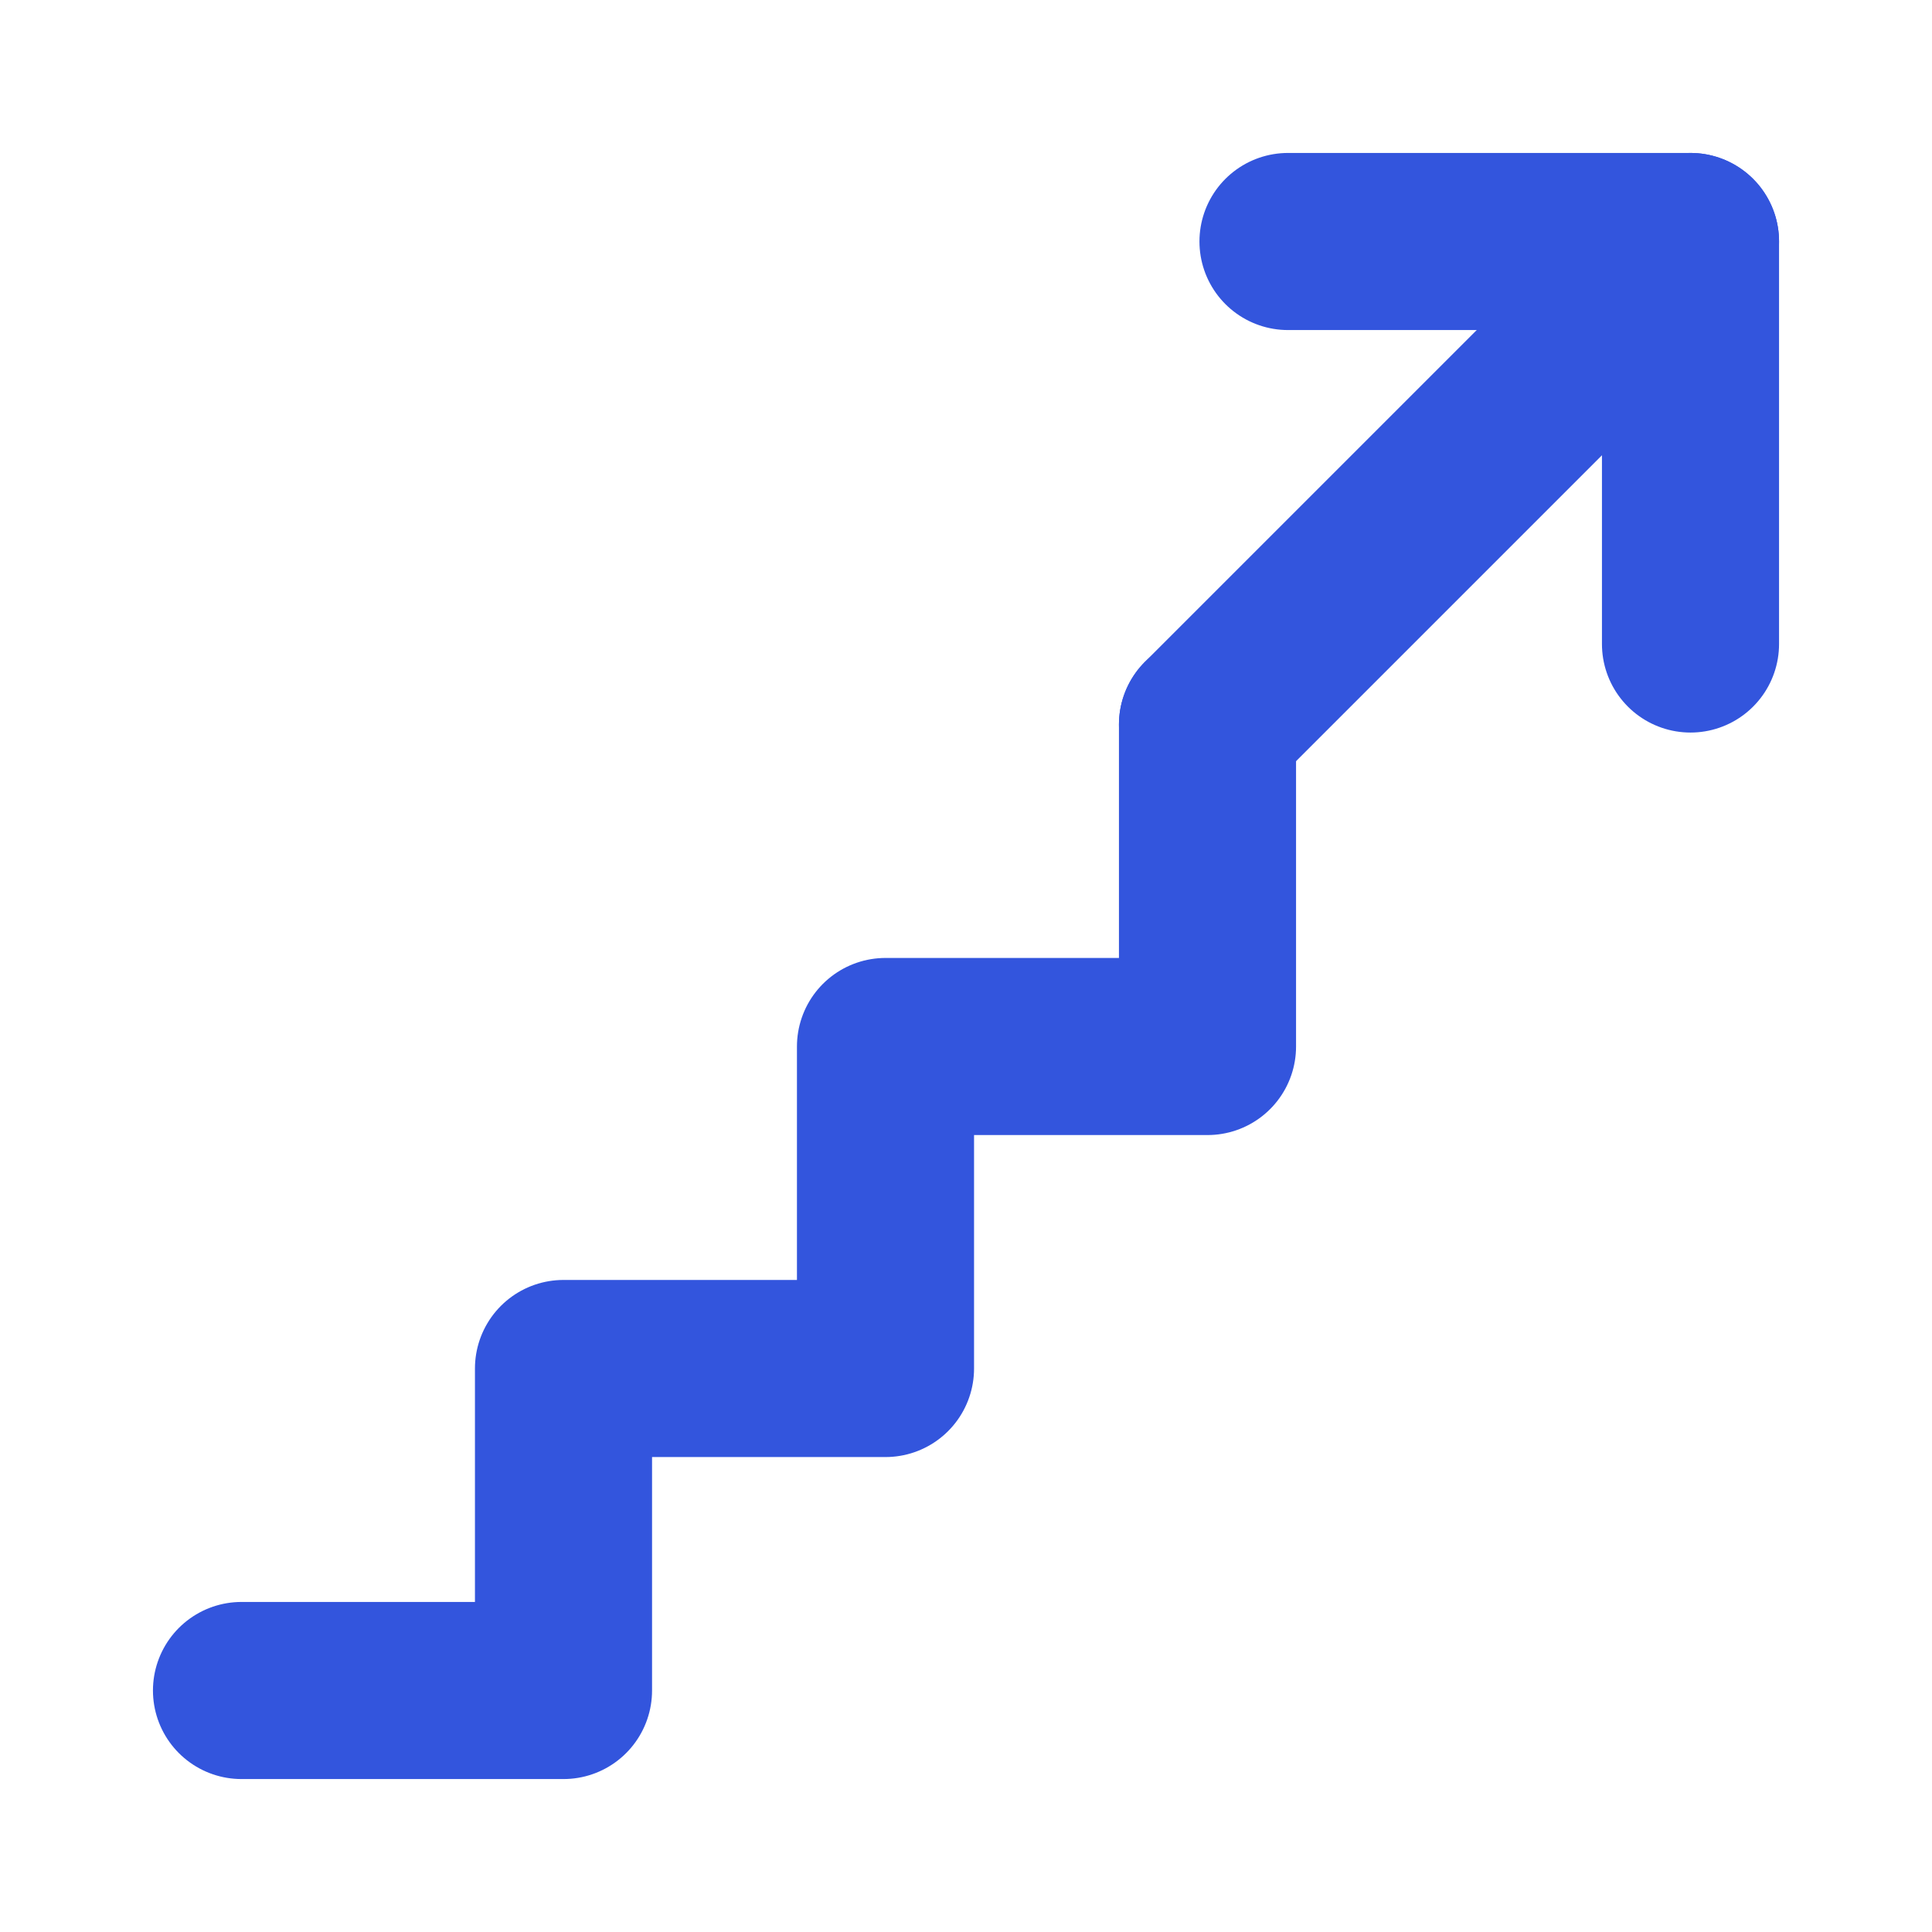
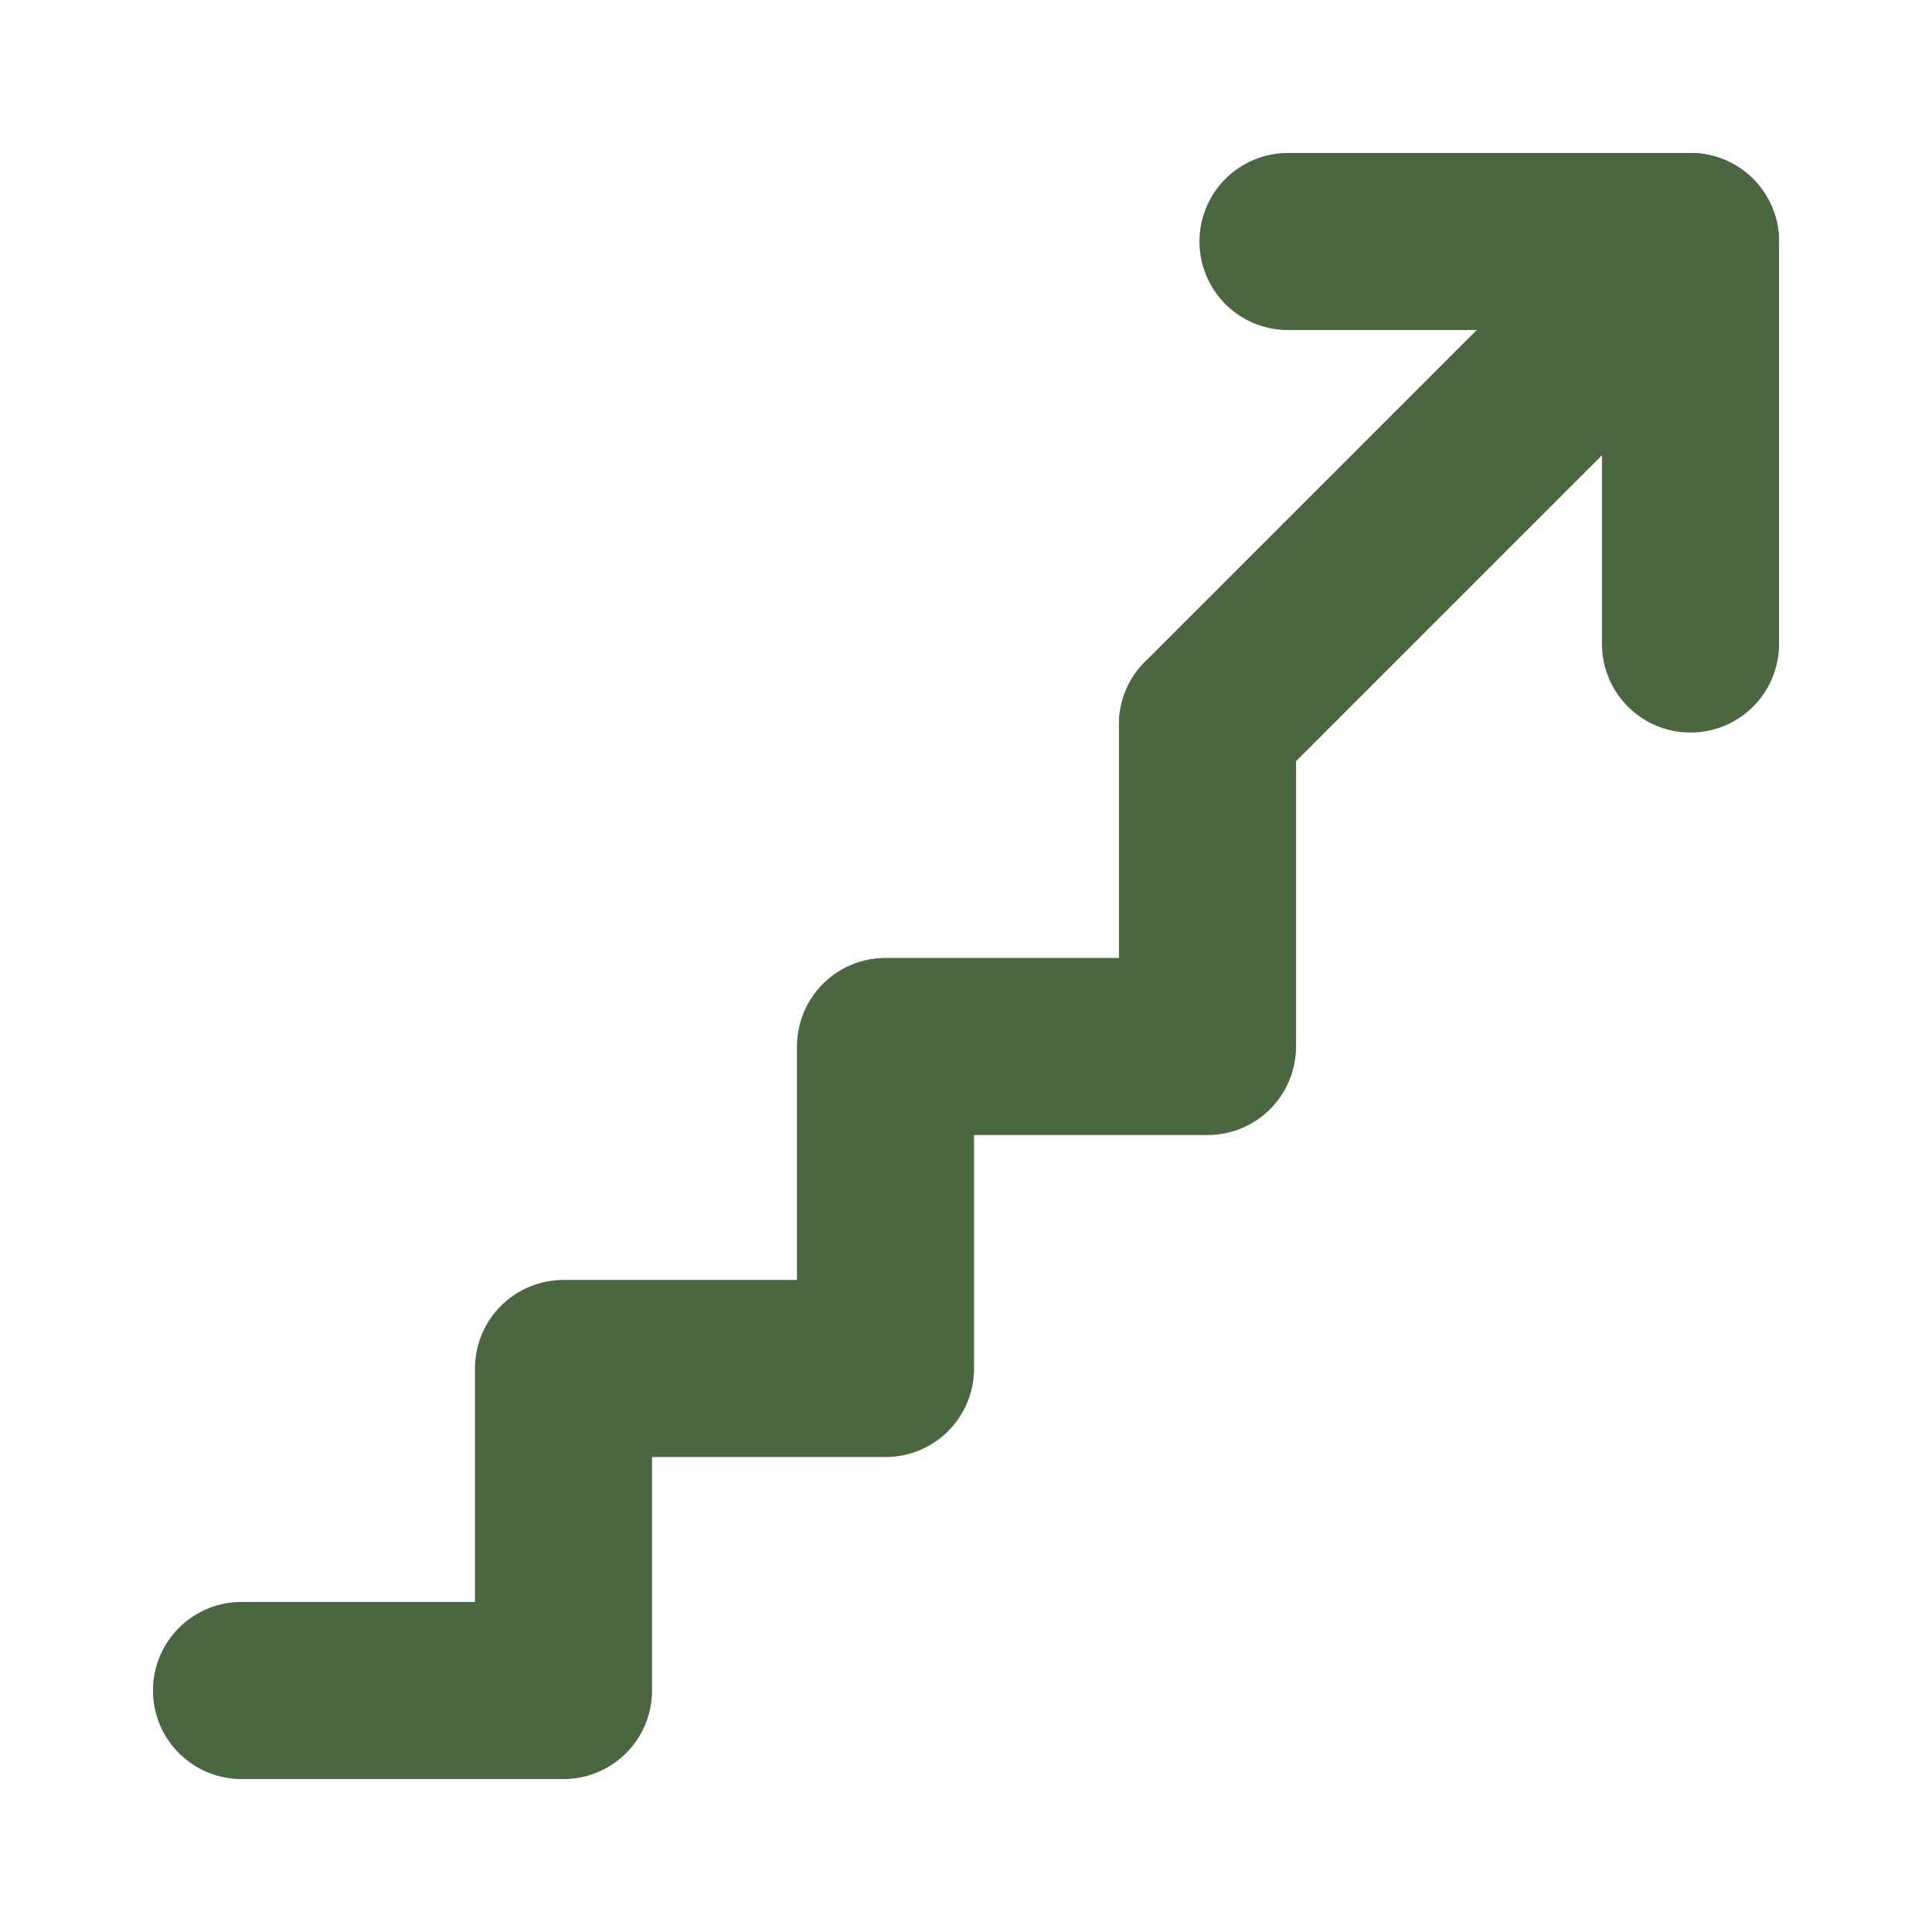
- <svg xmlns="http://www.w3.org/2000/svg" viewBox="0 0 24 24" fill="none" stroke="#3355dd" stroke-width="2.2" stroke-linecap="round" stroke-linejoin="round">
+ <svg xmlns="http://www.w3.org/2000/svg" viewBox="0 0 24 24" fill="none" stroke="#4a6741" stroke-width="2.2" stroke-linecap="round" stroke-linejoin="round">
  <path d="M3 21h4v-4h4v-4h4v-4" />
  <path d="M15 9L21 3" />
  <path d="M16 3h5v5" />
</svg>
